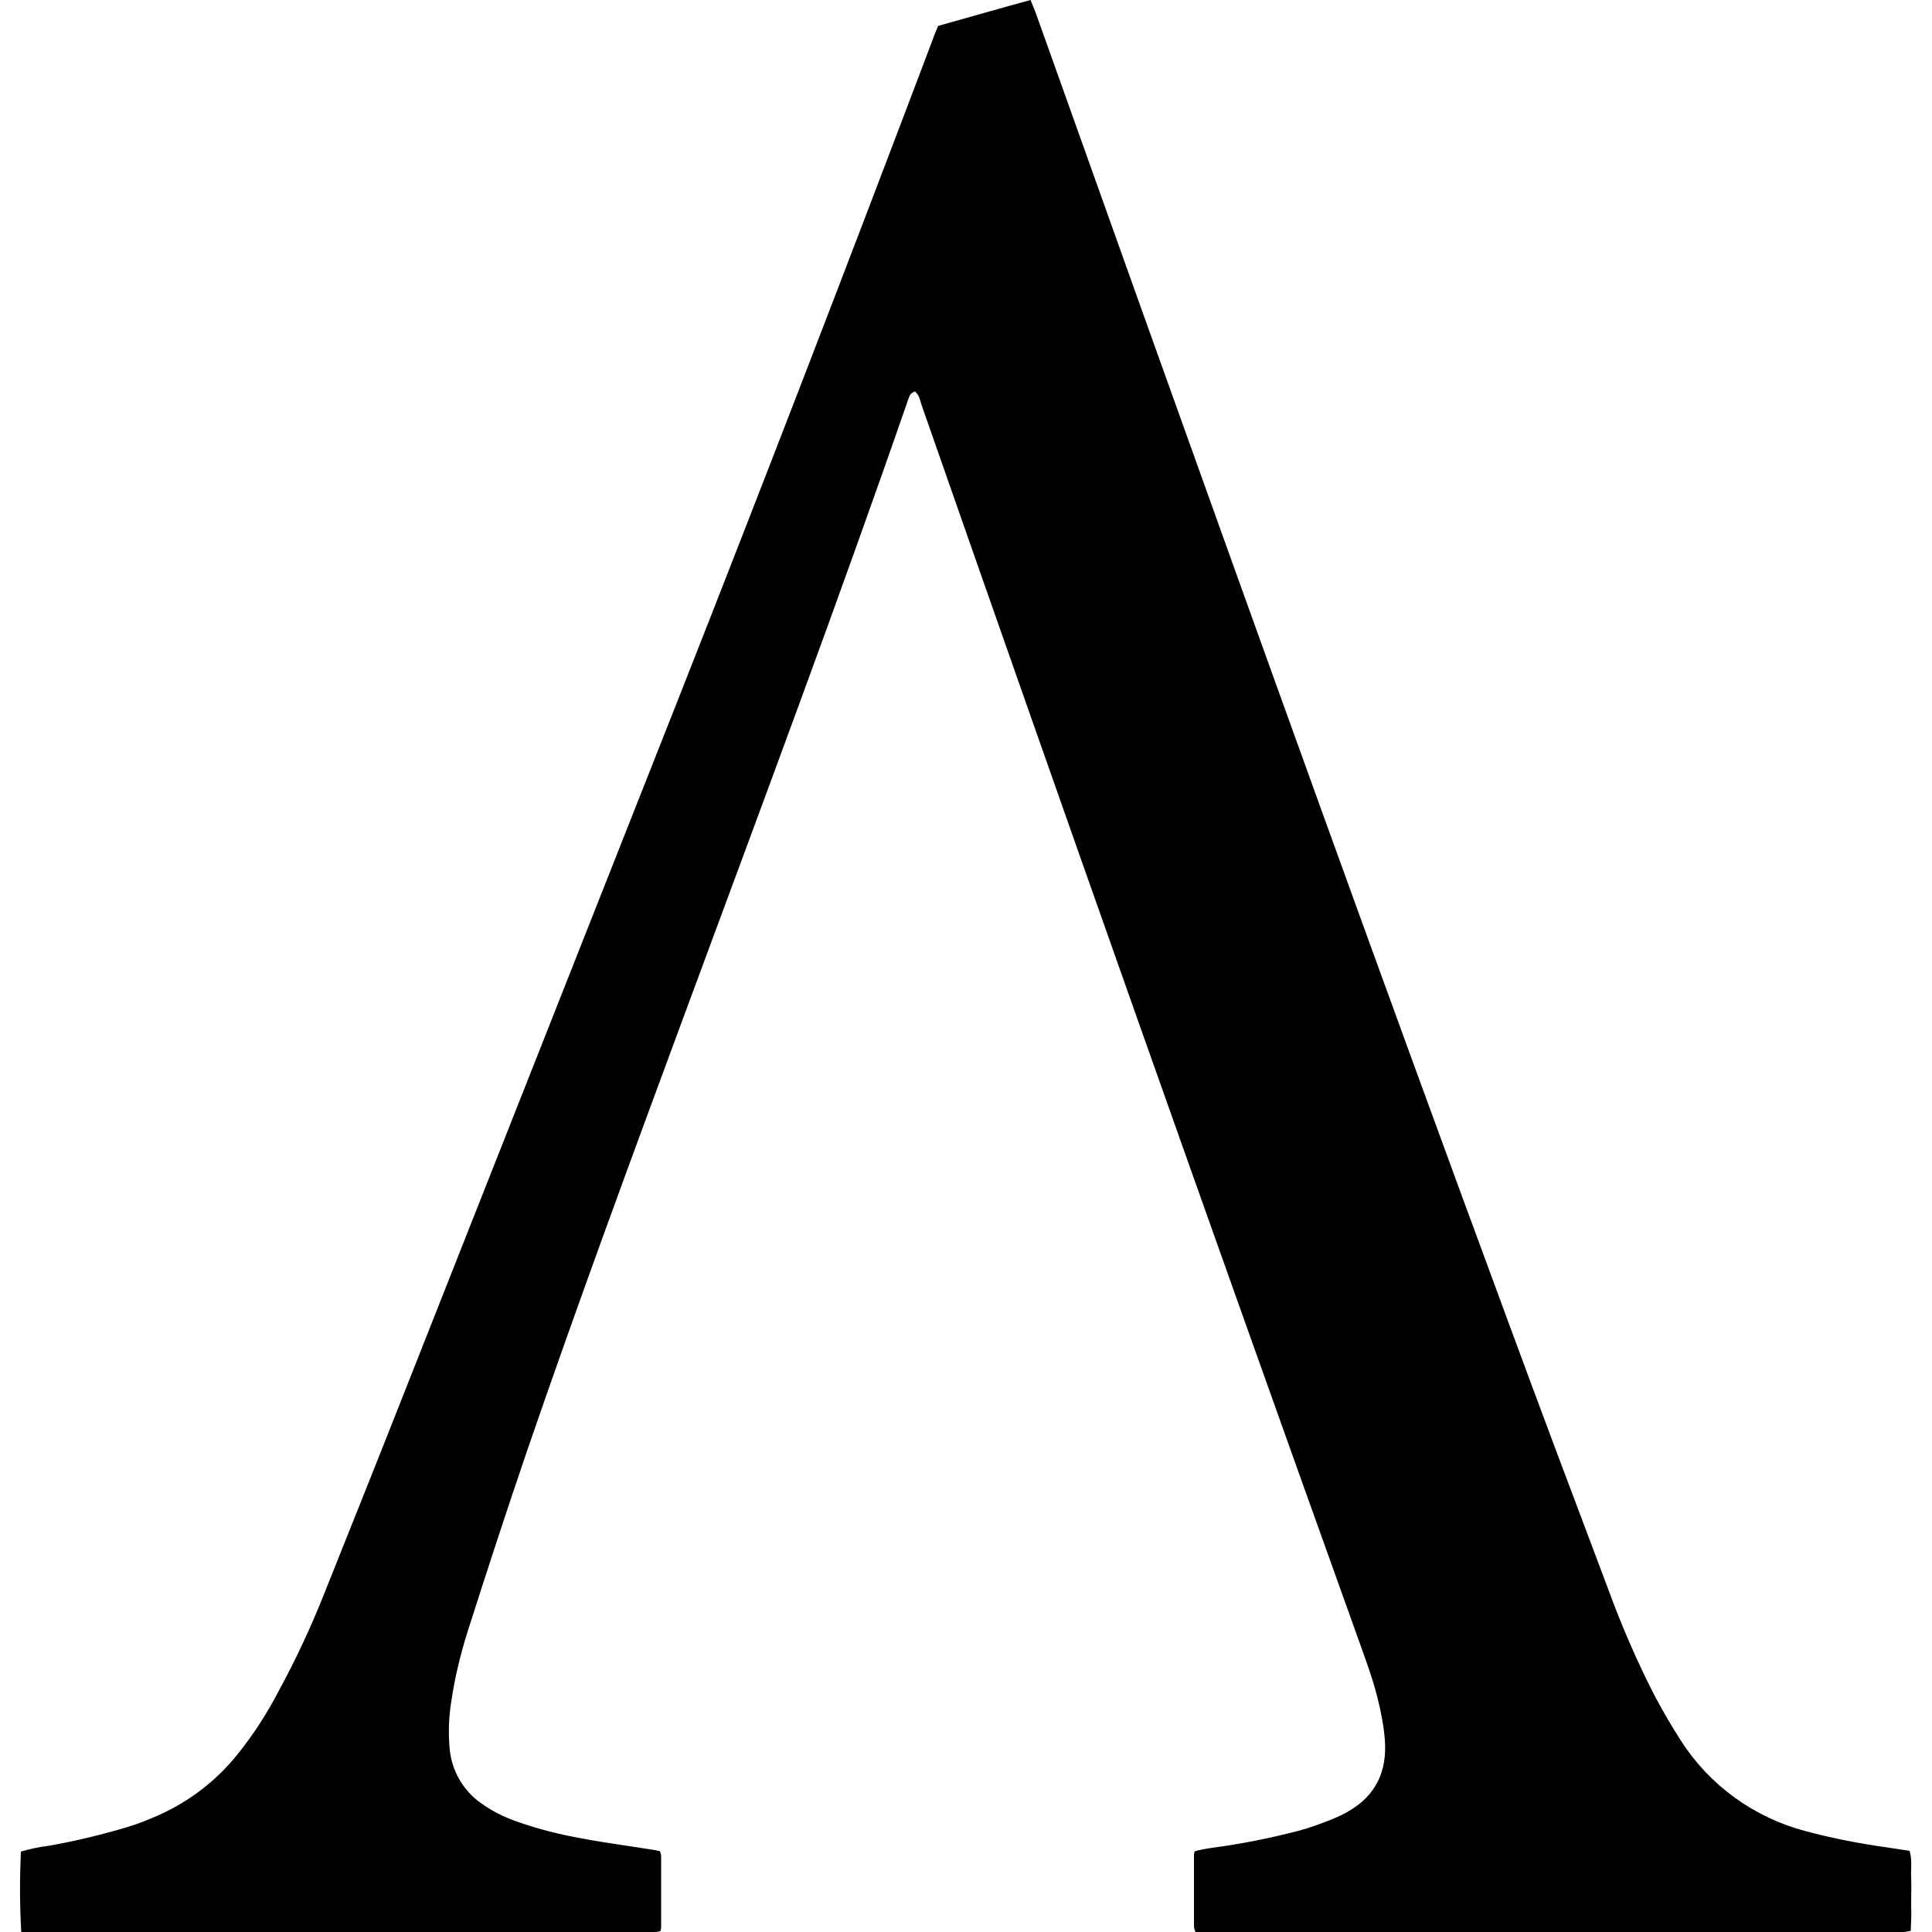
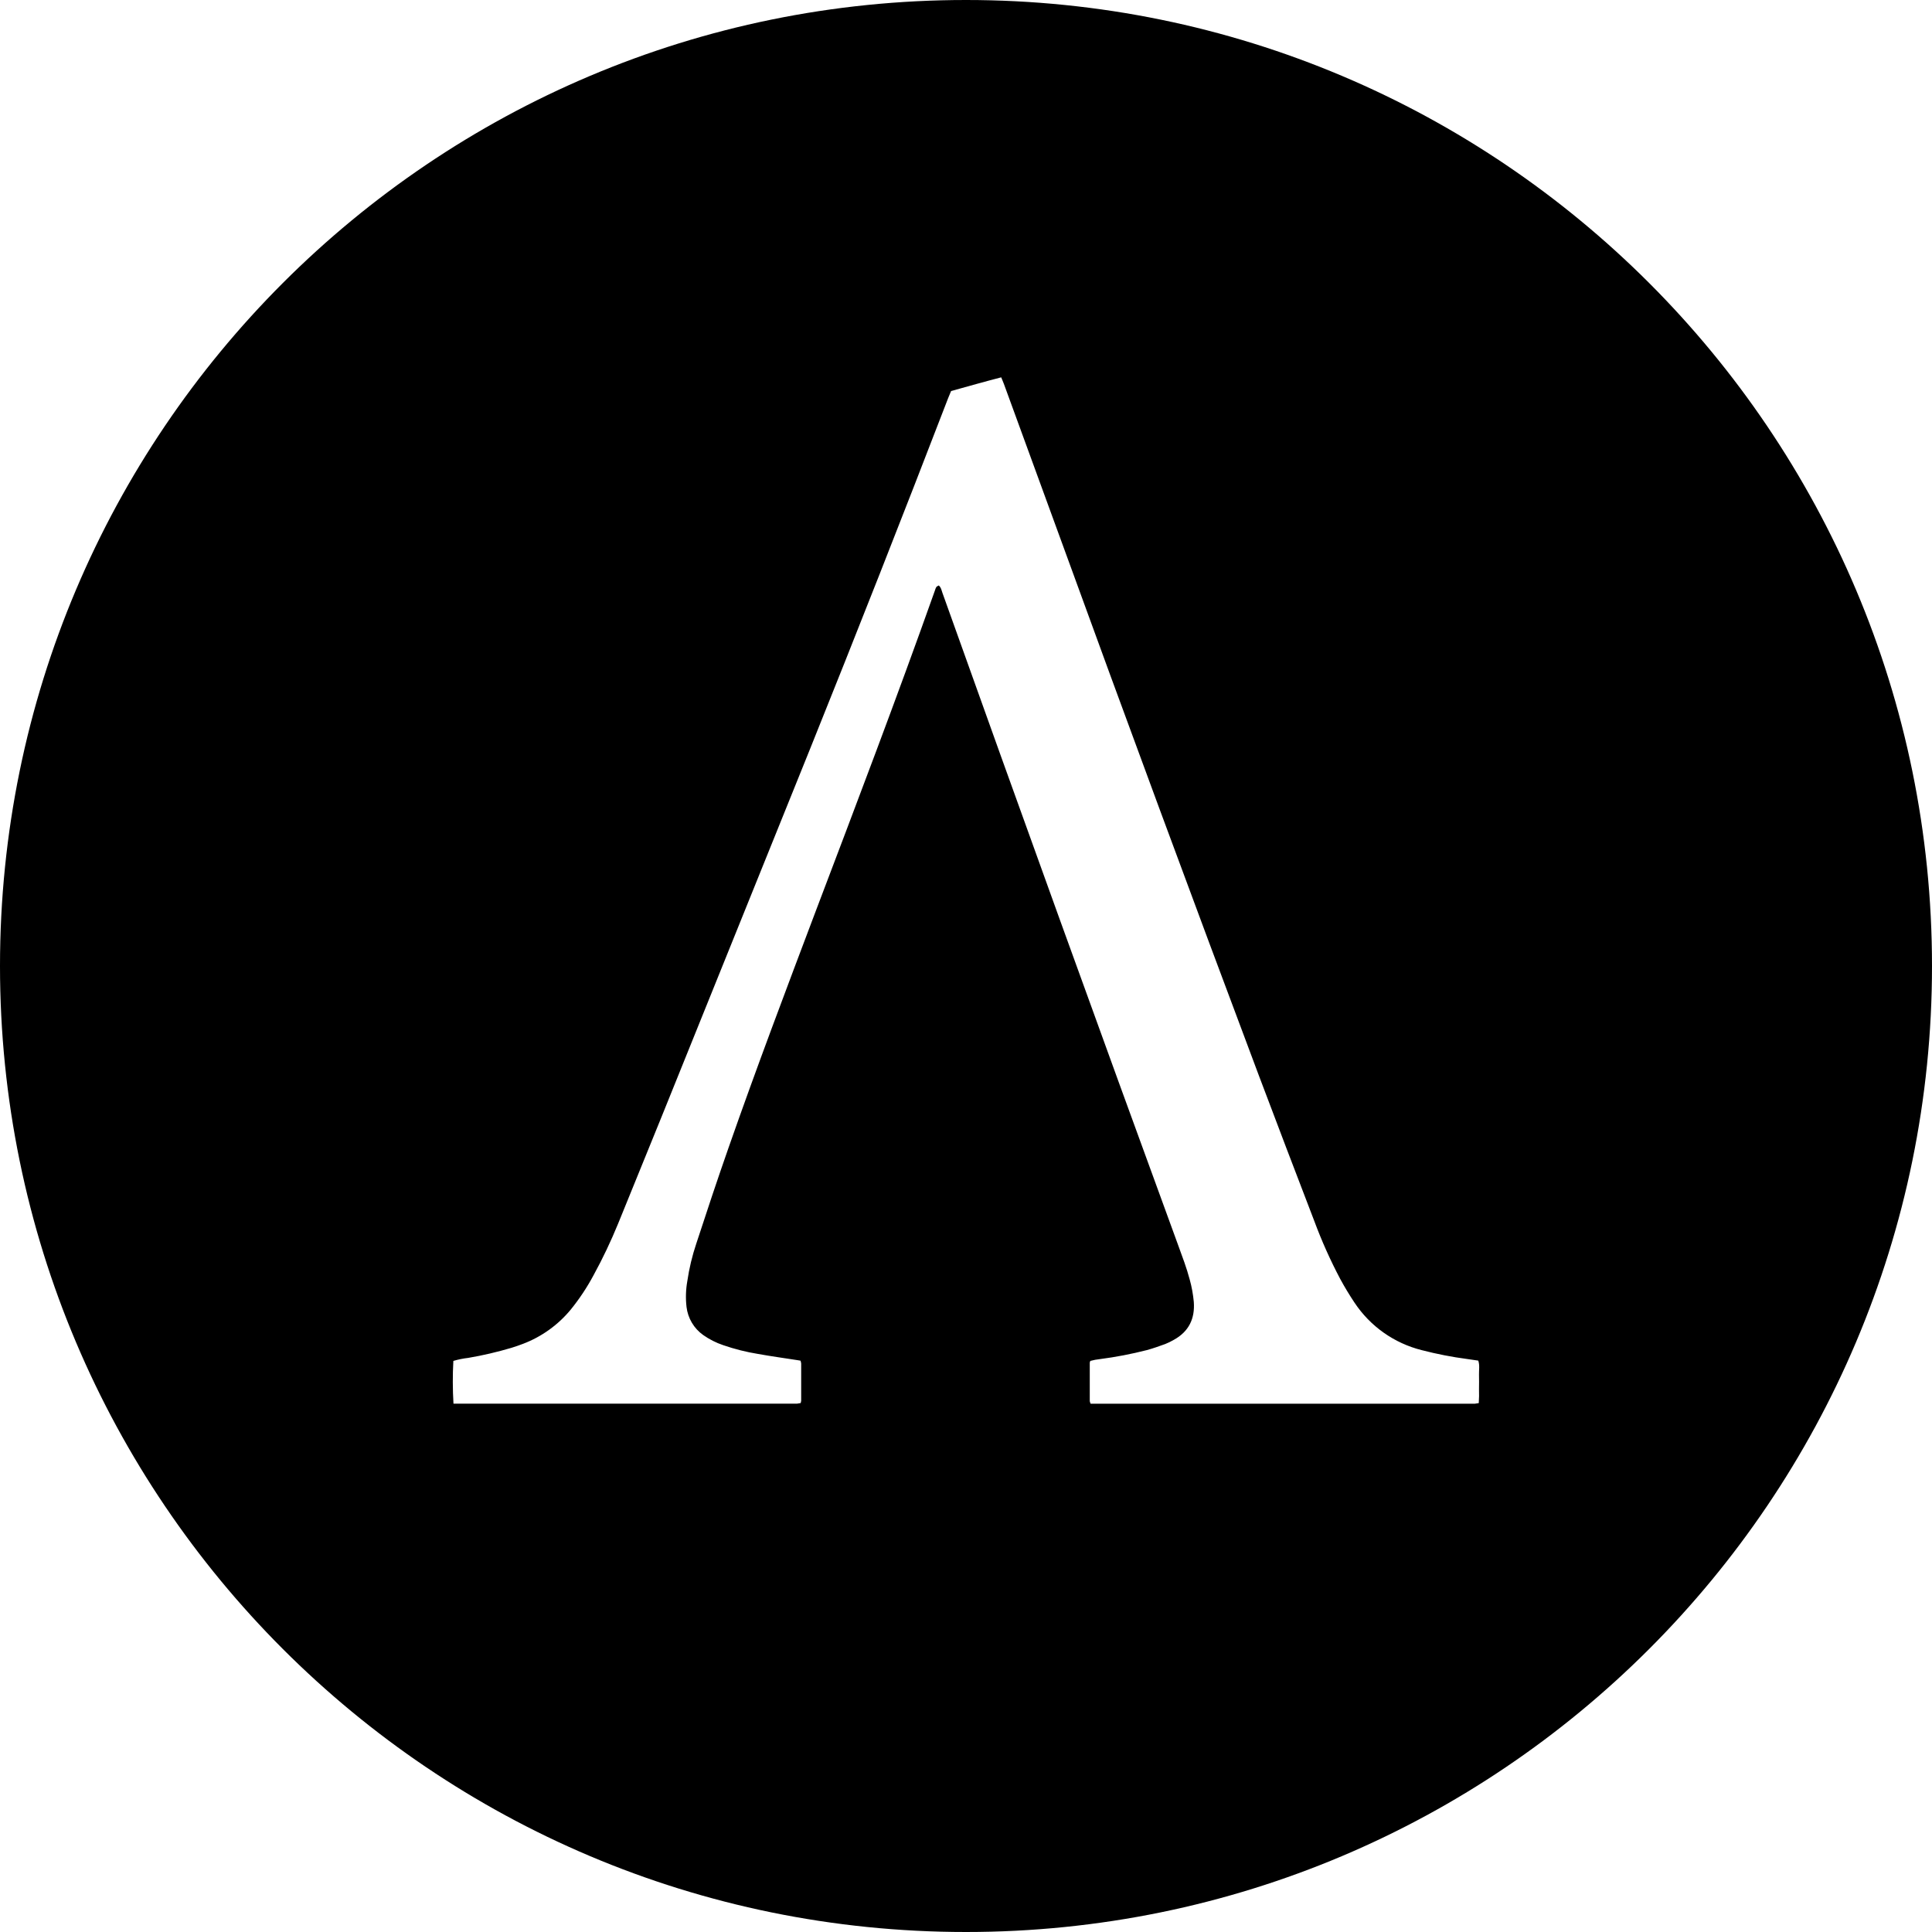
- <svg xmlns="http://www.w3.org/2000/svg" version="1.1" id="AMPL" x="0px" y="0px" viewBox="0 0 500 500" style="enable-background:new 0 0 500 500;" xml:space="preserve">
-   <path d="M5.5,500c-0.4-6.9-0.4-13.9-0.1-20.8c2.3-0.7,4.7-1.2,7.1-1.5c7-1.2,13.9-2.9,20.6-4.9c1.9-0.6,3.7-1.2,5.5-2  c8.9-3.5,16.8-9.2,22.8-16.7c4.2-5.2,7.8-10.8,10.9-16.8c4.4-8.1,8.3-16.5,11.7-25.1c6.9-17.3,13.9-34.7,20.7-52  c23.6-59.7,47.2-119.5,70.8-179.2c22.4-56.8,44.3-113.7,65.9-170.8c0.4-1.2,0.9-2.3,1.4-3.5c7.9-2.2,15.8-4.5,23.9-6.7  c0.5,1.2,0.9,2.2,1.3,3.2c9.1,25.5,18.2,51,27.3,76.5c31.1,86.9,62.3,173.8,94.3,260.4c8.7,23.7,17.6,47.3,26.5,70.9  c3.5,9.6,7.6,19.1,12.3,28.2c2.1,3.9,4.3,7.7,6.7,11.4c7.4,11.5,18.9,19.8,32.2,23.3c7.1,1.9,14.4,3.3,21.7,4.3l5.2,0.8  c0.7,2.3,0.3,4.6,0.4,6.8s0,4.7,0,7.1c0.1,2.3,0,4.6-0.1,6.8c-0.7,0.1-1.3,0.3-1.9,0.3c-0.8,0-1.6,0-2.5,0H309.4  c-0.2-0.4-0.3-0.8-0.4-1.3c0-6.3,0-12.5,0-18.8c0.1-0.3,0.1-0.6,0.2-0.8c1.5-0.4,3.1-0.7,4.6-0.9c7.5-1,15-2.5,22.3-4.4  c3-0.8,5.9-1.9,8.7-3c1.4-0.6,2.8-1.2,4.1-2c7.2-4.1,10.1-10.4,9.5-18.5c-0.3-3.7-1-7.3-1.9-10.9c-1.4-5.6-3.5-11-5.4-16.4  c-38-105.9-75.5-212-112.6-318.2c-0.4-1.2-0.5-2.4-1.7-3.5c-0.4,0.2-0.9,0.4-1.2,0.8c-0.3,0.5-0.5,1.1-0.7,1.7  c-18.1,52.2-37.5,104-56.7,155.9c-14.2,38.4-28.4,76.8-41.7,115.5c-5.3,15.5-10.4,31.1-15.4,46.8c-1.9,6-3.4,12.1-4.3,18.3  c-0.7,4.2-0.8,8.4-0.4,12.6c0.6,5.5,3.5,10.5,8,13.7c2.9,2.1,6.1,3.7,9.6,4.9c5.4,1.9,11,3.3,16.7,4.3c6.3,1.2,12.6,2,18.8,3  c0.4,0.1,0.8,0.2,1.3,0.3c0.2,0.5,0.3,0.9,0.3,1.4c0,6.1,0,12.1,0,18.2c0,0.4-0.1,0.7-0.2,1.1c-0.6,0.1-1.1,0.2-1.7,0.3  c-0.8,0-1.6,0-2.5,0L5.5,500L5.5,500z" />
+ <svg xmlns="http://www.w3.org/2000/svg" width="32" height="32" viewBox="0 0 32 32">
+   <path d="M16 0c8.837 0 16 7.163 16 16s-7.163 16-16 16S0 24.837 0 16 7.163 0 16 0zm.583 6.25c-.282.073-.554.15-.83.227-.017.04-.034.079-.049.118a416.653 416.653 0 01-2.287 5.81l-2.459 6.092-.72 1.77c-.119.29-.254.576-.406.853a3.596 3.596 0 01-.378.57 1.9 1.9 0 01-.791.568 3.326 3.326 0 01-.191.066c-.236.07-.475.126-.717.167a1.45 1.45 0 00-.246.05c-.013.236-.012.473.002.709v-.001h5.691a.563.563 0 00.06-.01.193.193 0 00.008-.036v-.618a.216.216 0 00-.011-.048l-.047-.008c-.218-.034-.437-.064-.654-.103a3.473 3.473 0 01-.58-.146 1.29 1.29 0 01-.33-.167.667.667 0 01-.277-.466 1.472 1.472 0 01.013-.427 3.6 3.6 0 01.149-.623c.173-.53.35-1.062.535-1.59.46-1.316.954-2.621 1.447-3.926.669-1.763 1.34-3.525 1.97-5.3a.246.246 0 01.024-.059c.01-.011.027-.017.04-.025.04.035.045.079.059.118 1.29 3.612 2.593 7.219 3.91 10.82.067.184.137.368.187.557.034.121.056.245.068.37.021.276-.08.492-.331.63-.046.027-.094.05-.144.07-.1.036-.2.072-.303.1a6.539 6.539 0 01-.776.149.955.955 0 00-.16.03.134.134 0 00-.009.027v.639a.16.16 0 00.014.043h6.363c.02-.002.04-.006.066-.01.005-.078.007-.155.004-.233 0-.08.003-.165 0-.24-.002-.076.014-.152-.012-.231l-.18-.026a6.206 6.206 0 01-.755-.147 1.887 1.887 0 01-1.117-.79 5 5 0 01-.234-.388 7.985 7.985 0 01-.429-.958 403.21 403.21 0 01-.919-2.412 890.173 890.173 0 01-3.273-8.854l-.95-2.601c-.013-.036-.029-.07-.045-.11z" />
</svg>
